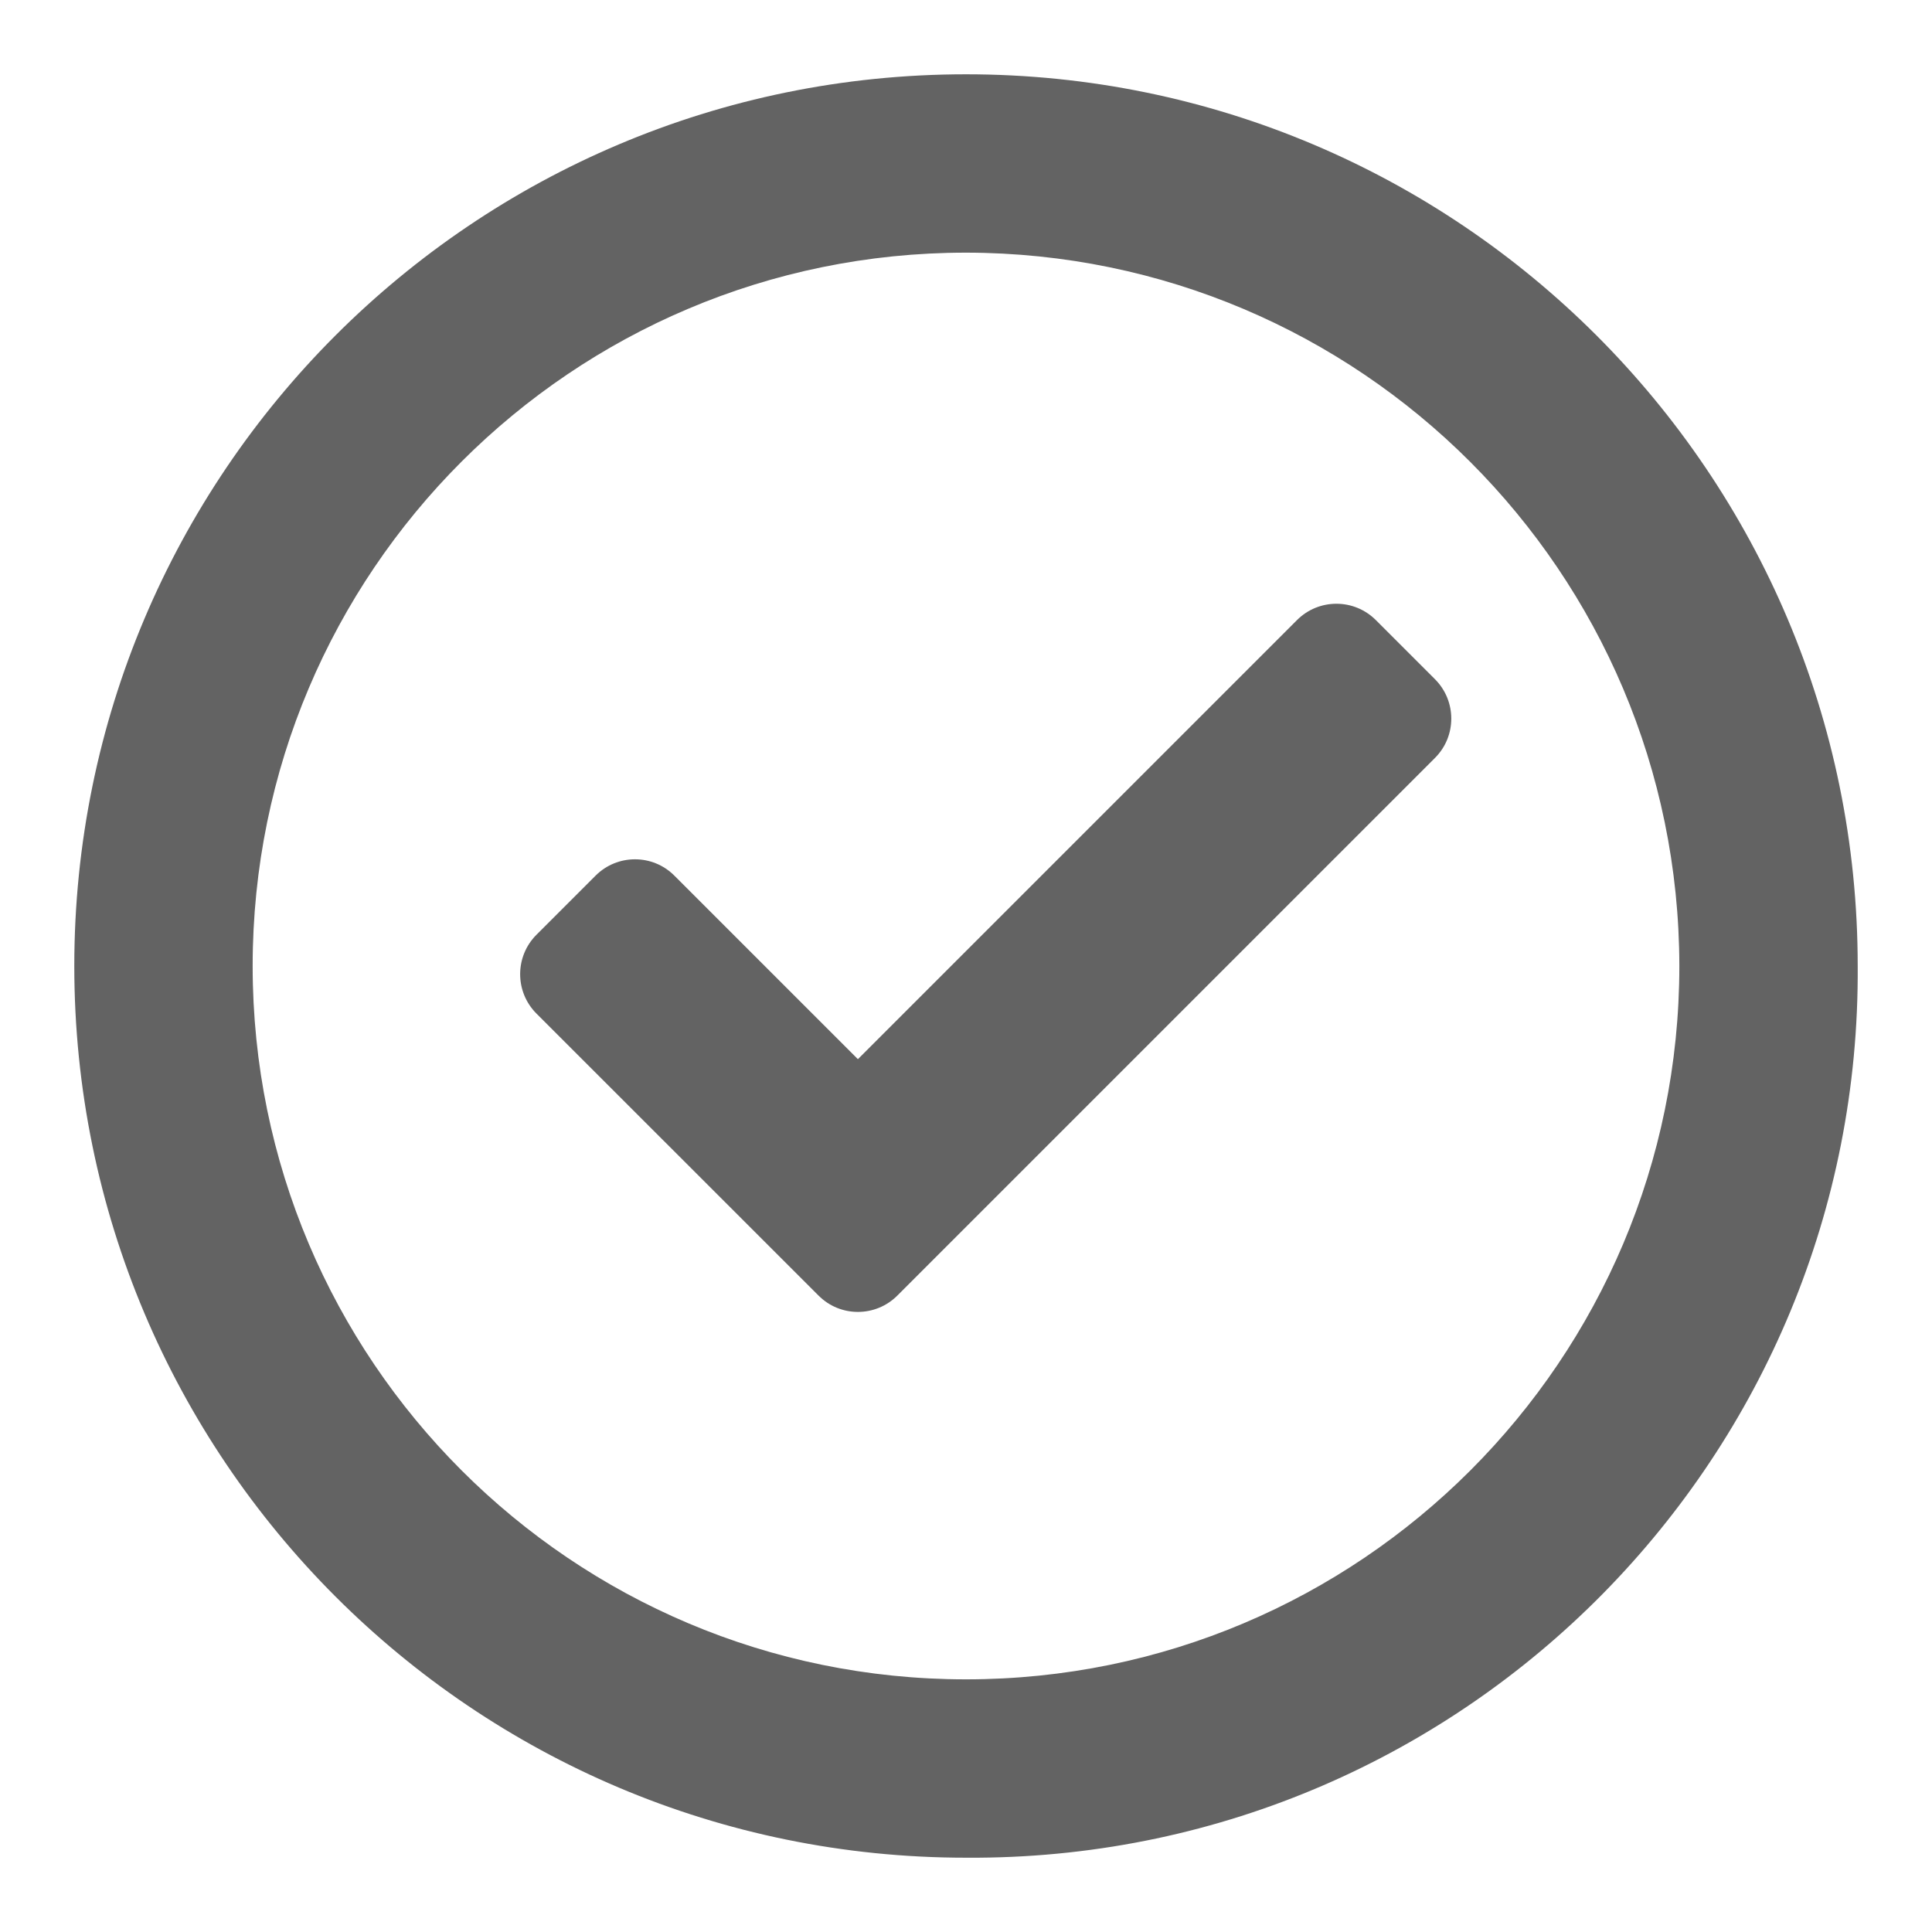
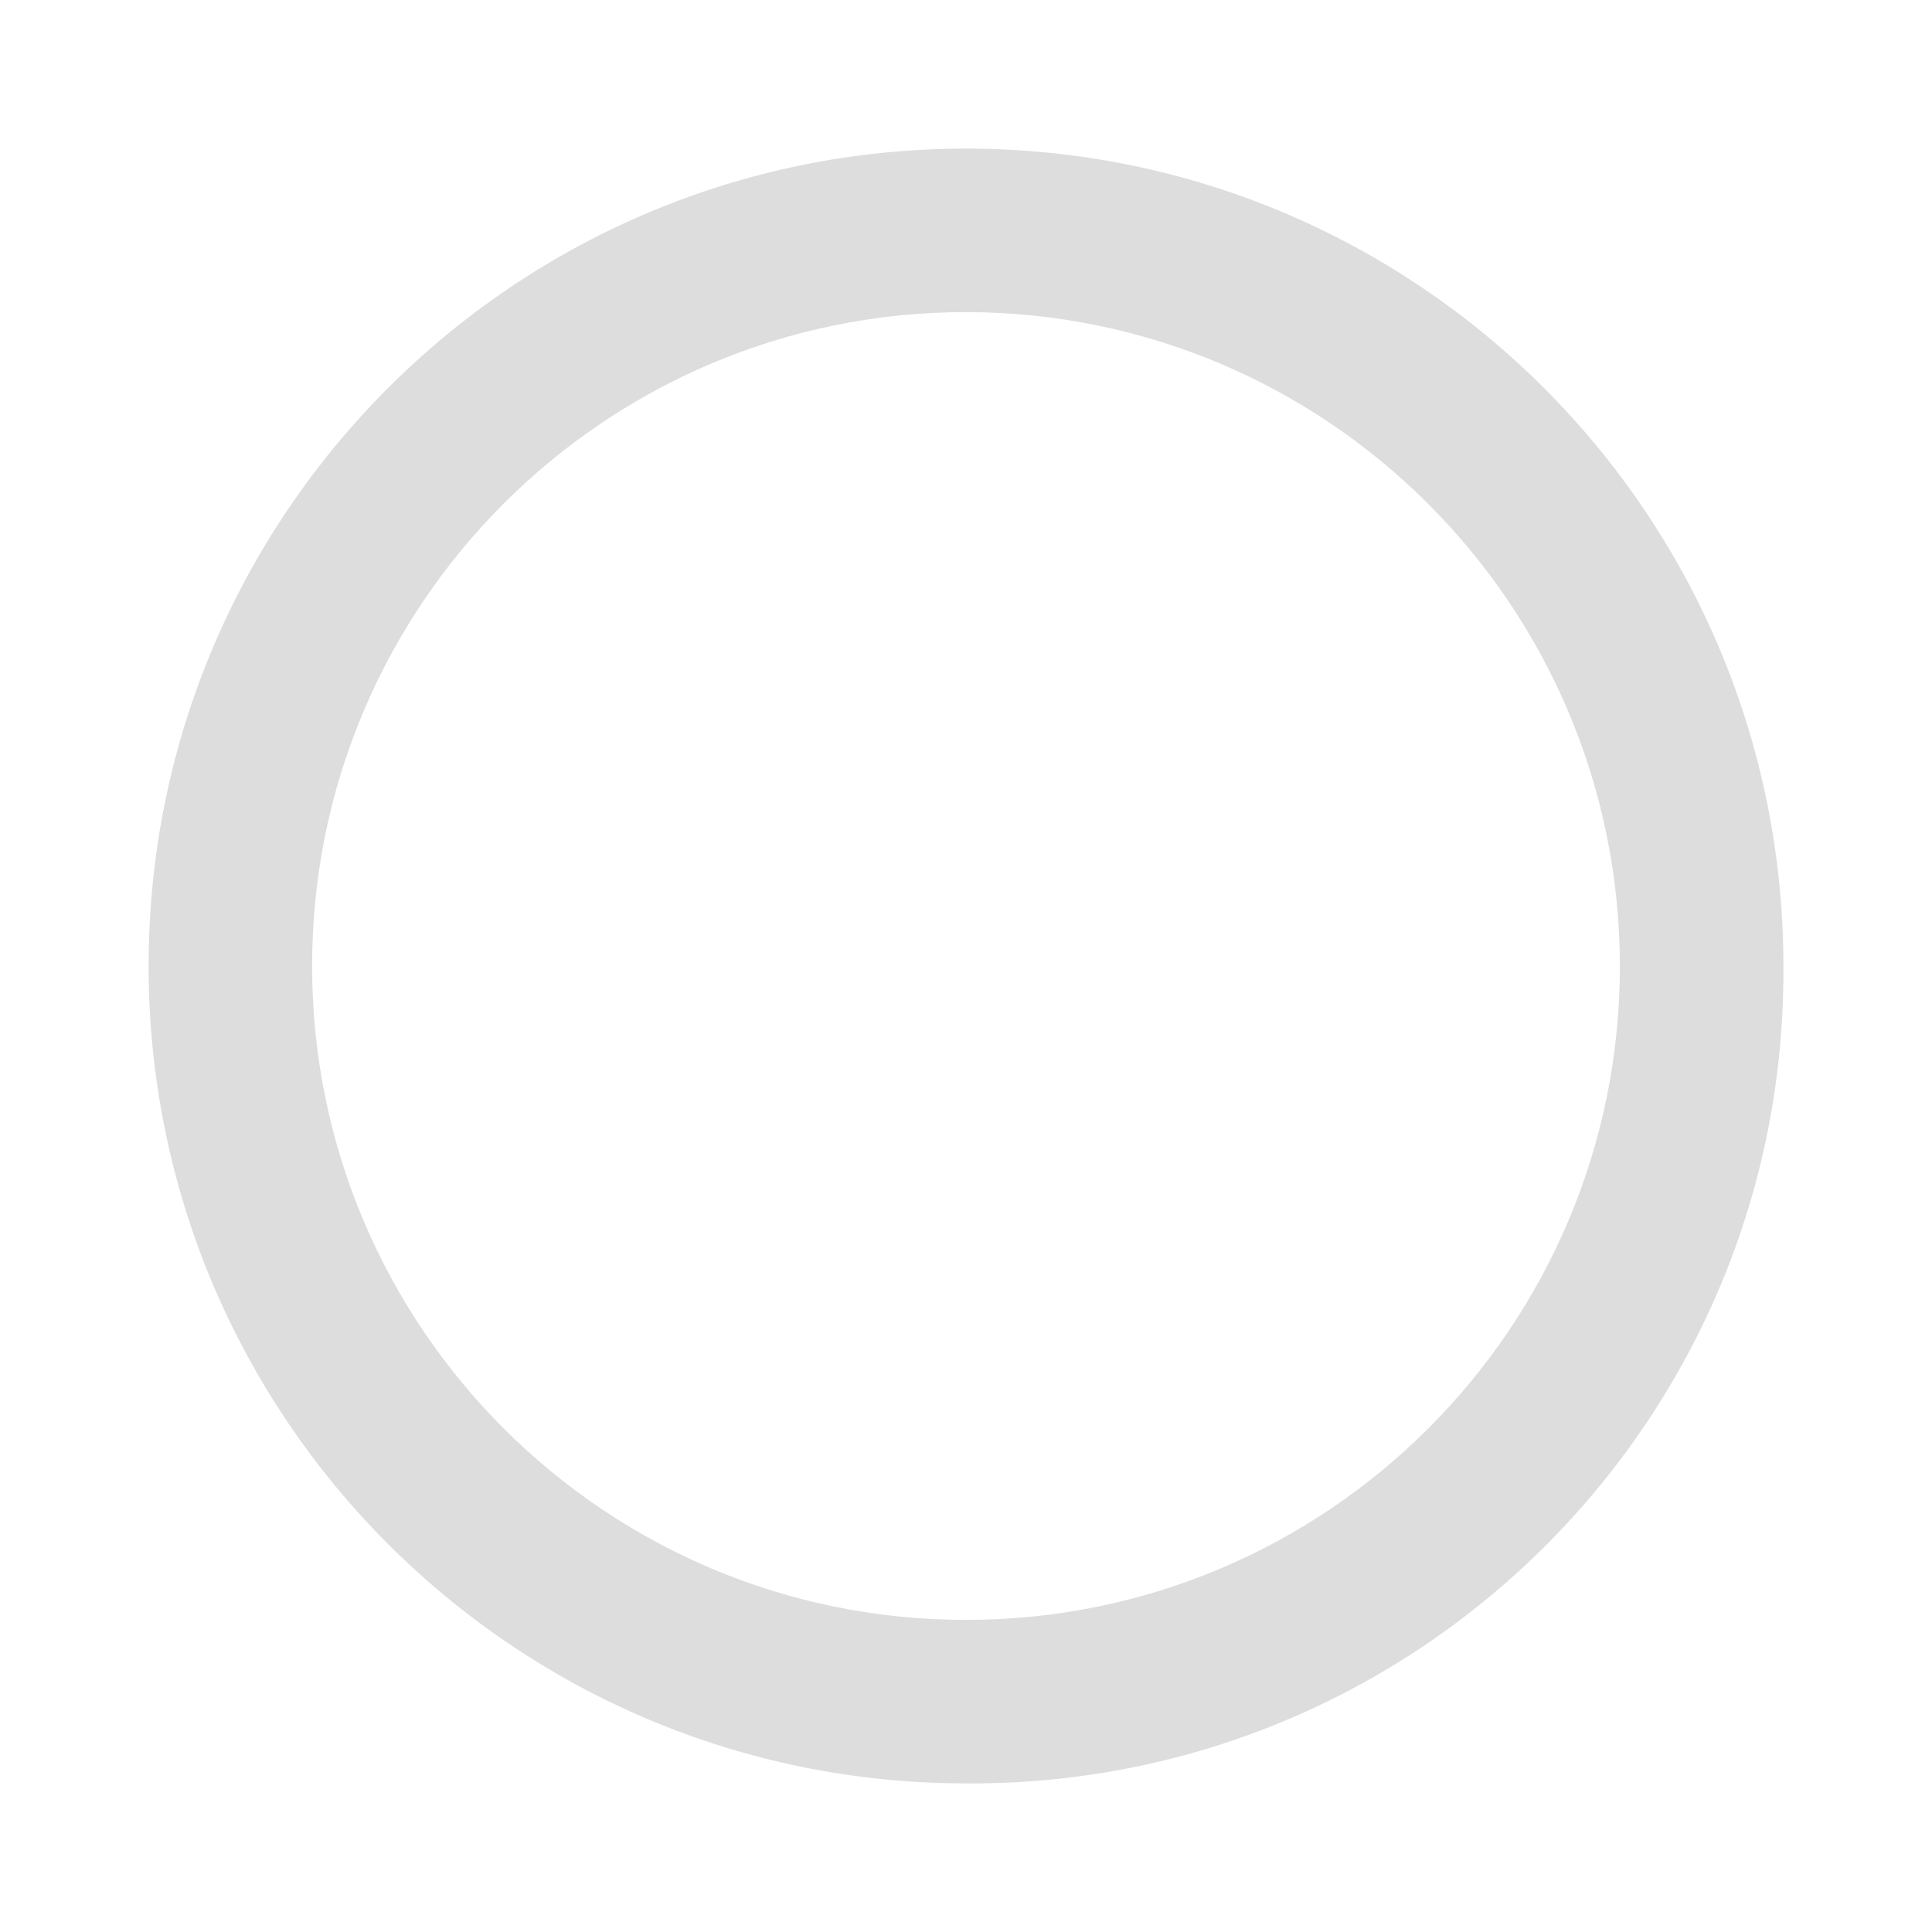
- <svg xmlns="http://www.w3.org/2000/svg" width="22px" height="22px" viewBox="0 0 22 22" version="1.1">
-   <g id="v0.1-1108-2022-chaewon.min-&gt;-1111-전달받음-" stroke="none" stroke-width="1" fill="none" fill-rule="evenodd">
-     <g id="Main-&gt;-Multiple-Selection" transform="translate(-256, -153)">
-       <g id="Card" transform="translate(24, 128)">
-         <g id="Card-/-Idle-Copy" transform="translate(208, 0)">
-           <g id="ic_check_off" transform="translate(23, 24)">
-             <rect id="check_area" x="0" y="0" width="24" height="24" />
-             <path d="M16.667,8.061 L17.34,8.734 C17.588,8.982 17.588,9.384 17.34,9.631 L11.218,15.753 C10.97,16.001 10.568,16.001 10.321,15.753 L7.109,12.542 C6.861,12.294 6.861,11.892 7.109,11.644 L7.782,10.971 C8.03,10.723 8.432,10.723 8.679,10.971 C8.68,10.971 8.68,10.971 8.679,10.971 L10.769,13.061 L10.769,13.061 L15.769,8.061 C16.017,7.813 16.419,7.813 16.667,8.061 C16.667,8.061 16.667,8.061 16.667,8.061 Z" id="Check-mark" fill="#636363" />
-             <path d="M12,3.877 C7.514,3.877 3.877,7.514 3.877,12 C3.877,16.486 7.514,20.123 12,20.123 C16.486,20.123 20.123,16.486 20.123,12 C20.118,7.516 16.484,3.882 12,3.877 M12,22.154 C6.392,22.154 1.846,17.608 1.846,12 C1.846,6.392 6.392,1.846 12,1.846 C17.608,1.846 22.154,6.392 22.154,12 C22.192,17.57 17.707,22.116 12.137,22.154 C12.091,22.154 12.045,22.154 12,22.154" id="check" fill="#636363" />
-           </g>
-         </g>
+ <svg xmlns="http://www.w3.org/2000/svg" width="24px" height="24px" viewBox="0 0 24 24" version="1.1">
+   <g id="Dispatcher_20221118_demo+container" stroke="none" stroke-width="1" fill="none" fill-rule="evenodd">
+     <g id="Multi-selection" transform="translate(-84, -113)">
+       <g id="checkbox" transform="translate(84, 113)">
+         <rect id="check_area" x="0" y="0" width="24" height="24" />
+         <path d="M12,3.877 C7.514,3.877 3.877,7.514 3.877,12 C3.877,16.486 7.514,20.123 12,20.123 C16.486,20.123 20.123,16.486 20.123,12 C20.118,7.516 16.484,3.882 12,3.877 M12,22.154 C6.392,22.154 1.846,17.608 1.846,12 C1.846,6.392 6.392,1.846 12,1.846 C17.608,1.846 22.154,6.392 22.154,12 C22.192,17.57 17.707,22.116 12.137,22.154 C12.091,22.154 12.045,22.154 12,22.154" id="check" fill="#DDDDDD" fill-rule="nonzero" />
      </g>
    </g>
  </g>
</svg>
